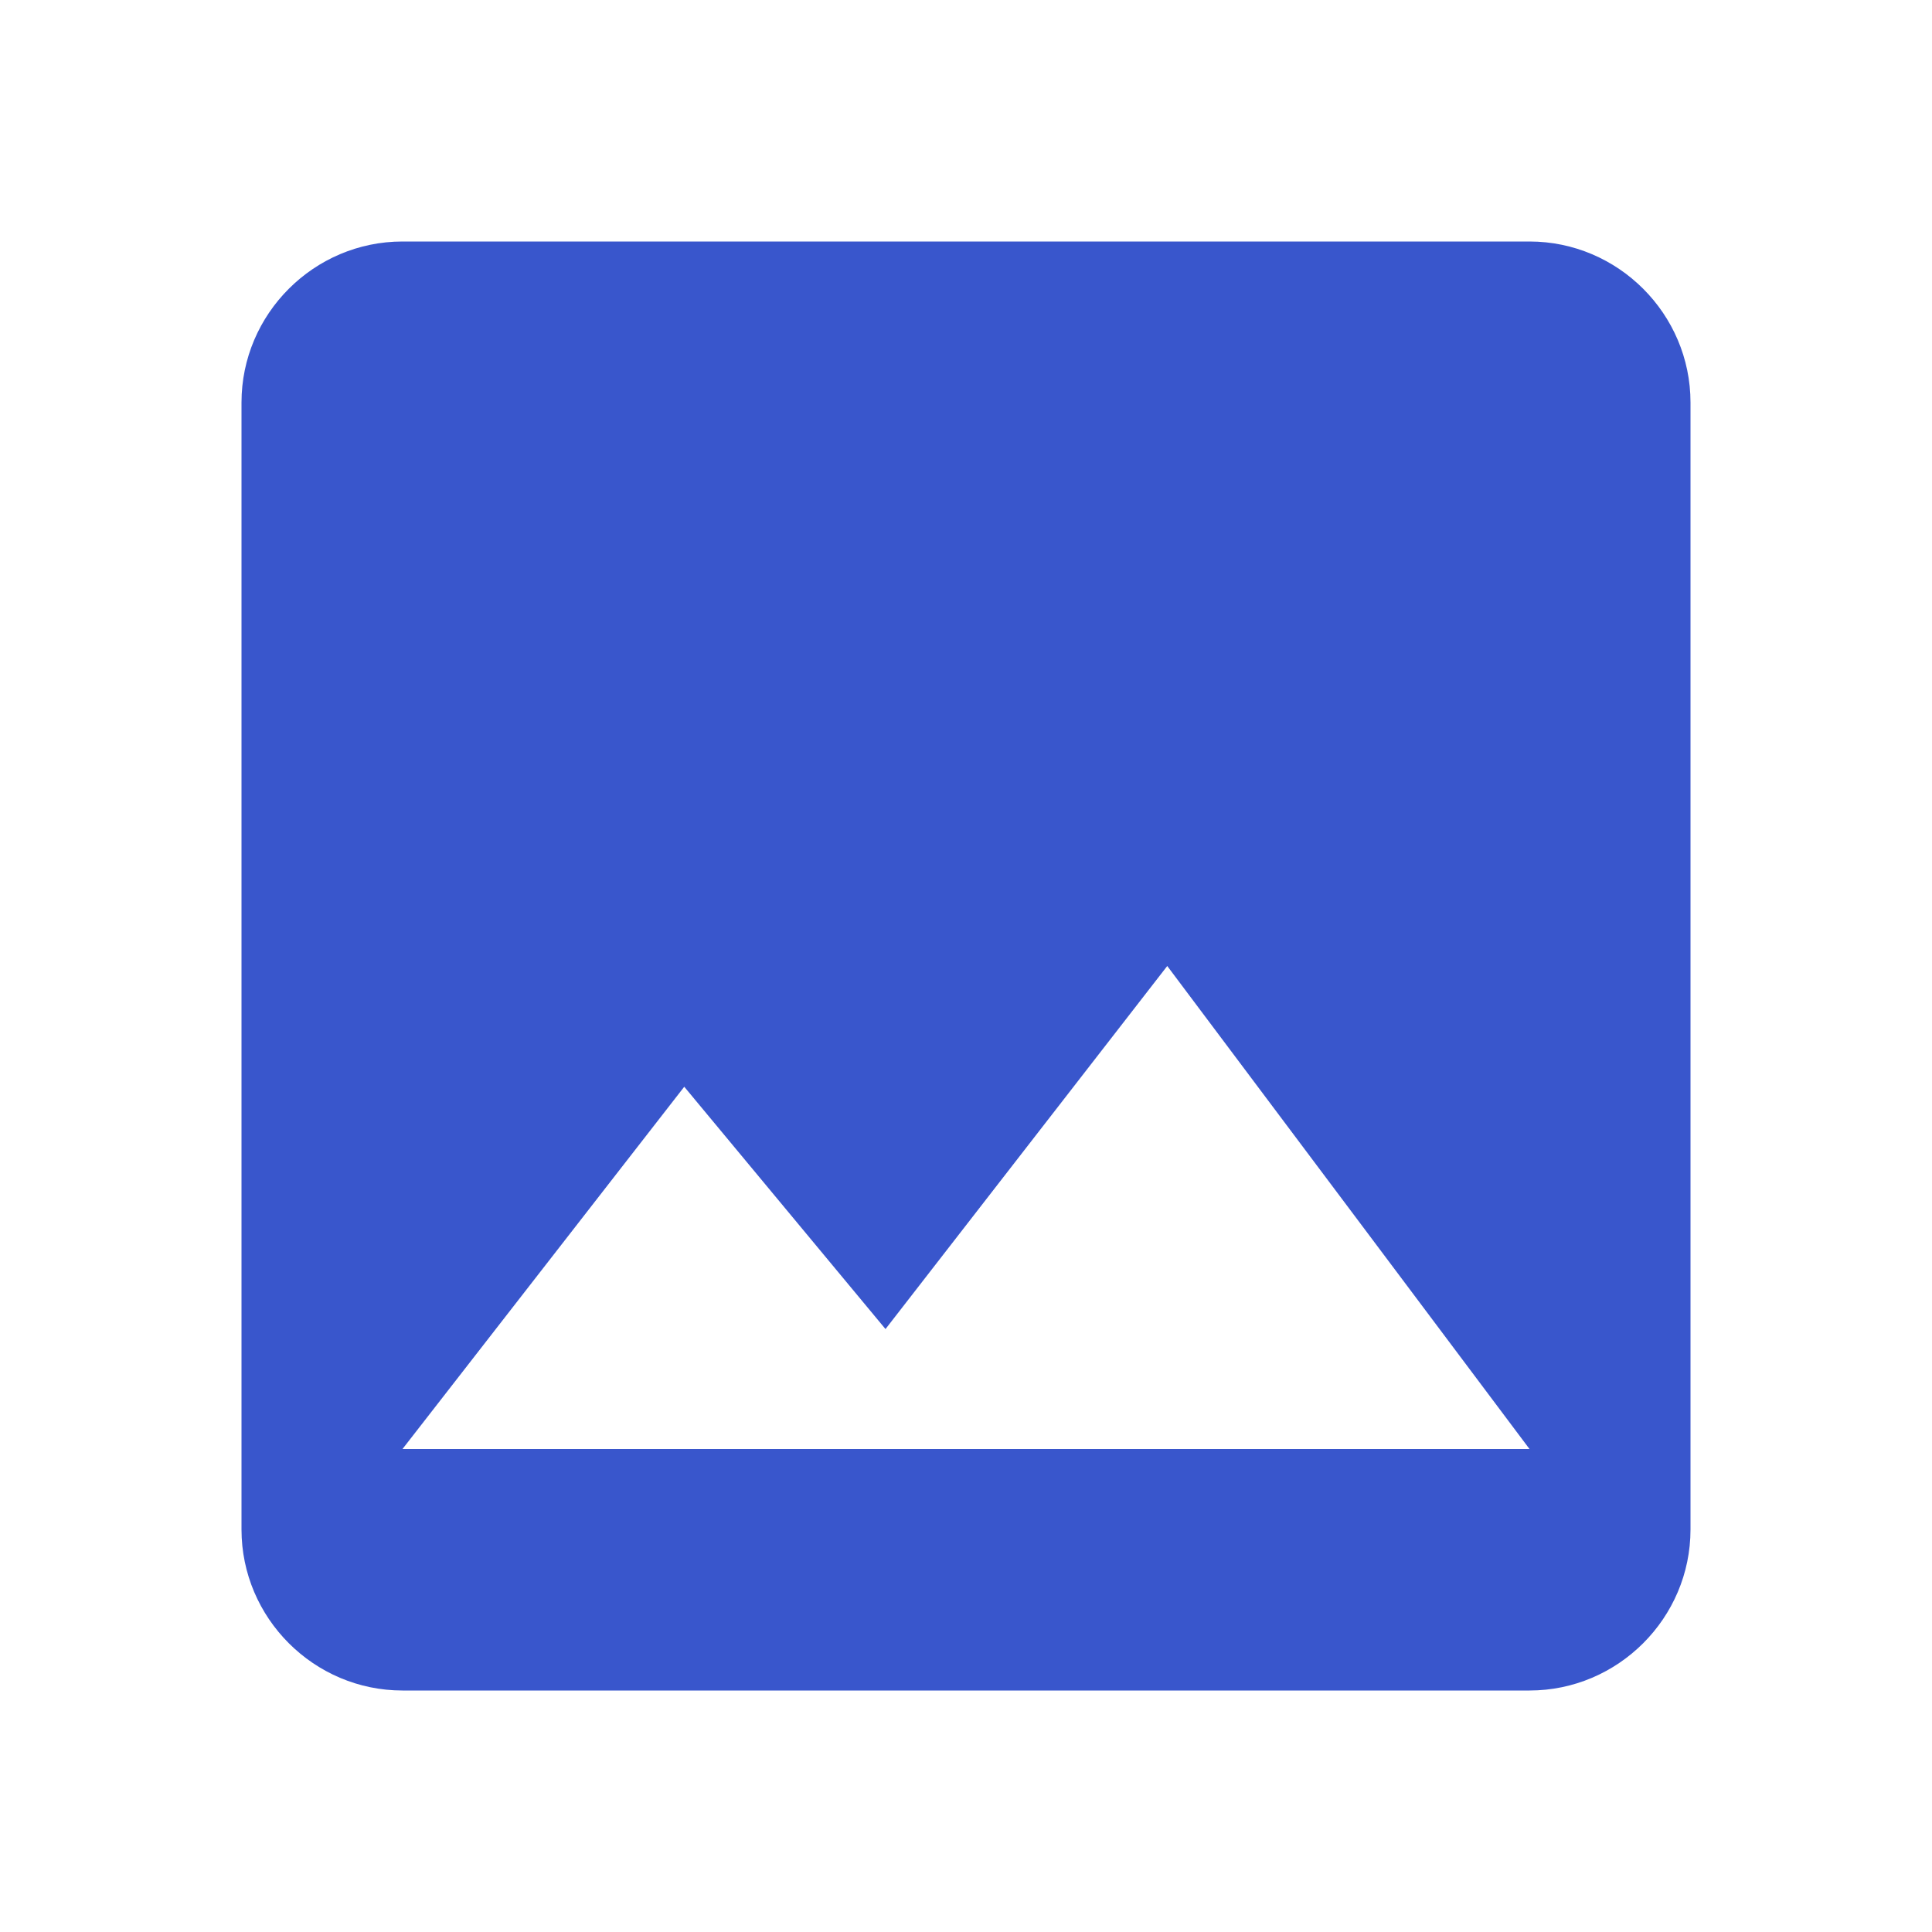
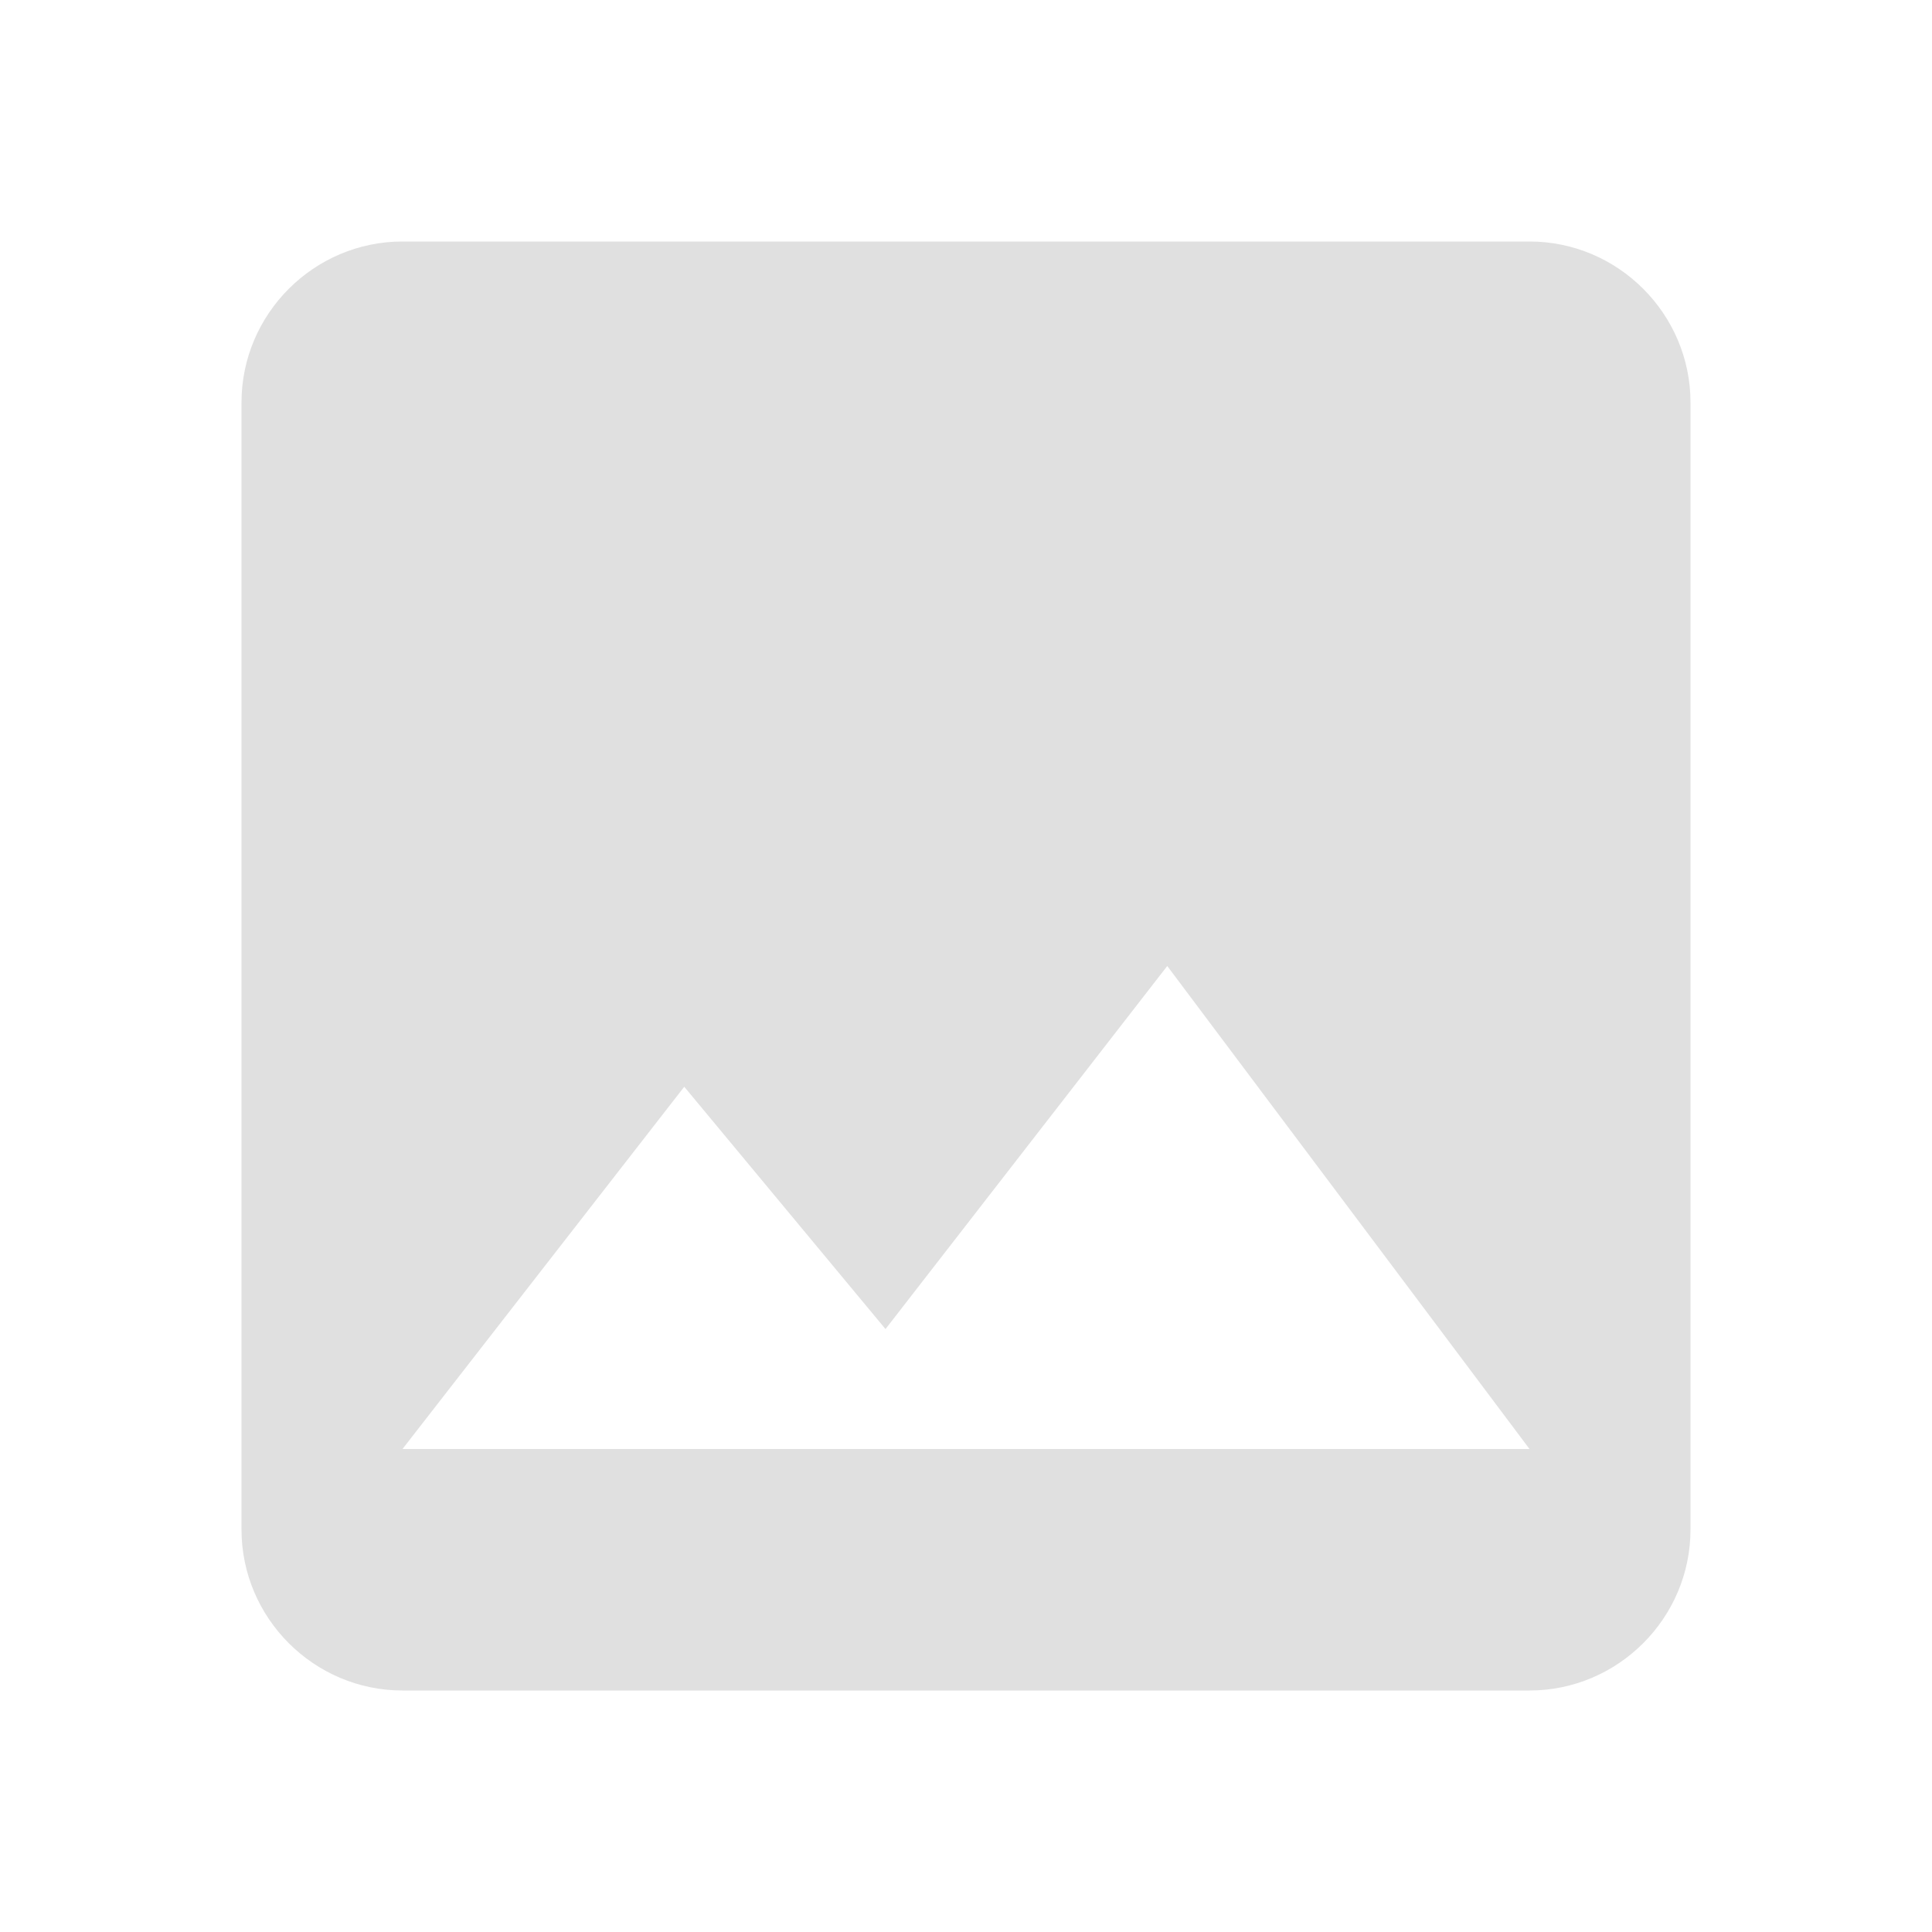
- <svg xmlns="http://www.w3.org/2000/svg" fill="#3956CC" height="24" viewBox="0 0 24 24" width="24">
+ <svg xmlns="http://www.w3.org/2000/svg" fill="#E0E0E0" height="24" viewBox="0 0 24 24" width="24">
  <path d="M21 19V5c0-1.1-.9-2-2-2H5c-1.1 0-2 .9-2 2v14c0 1.1.9 2 2 2h14c1.1 0 2-.9 2-2zM8.5 13.5l2.5 3.01L14.5 12l4.5 6H5l3.5-4.5z" />
  <path d="M0 0h24v24H0z" fill="none" />
</svg>
